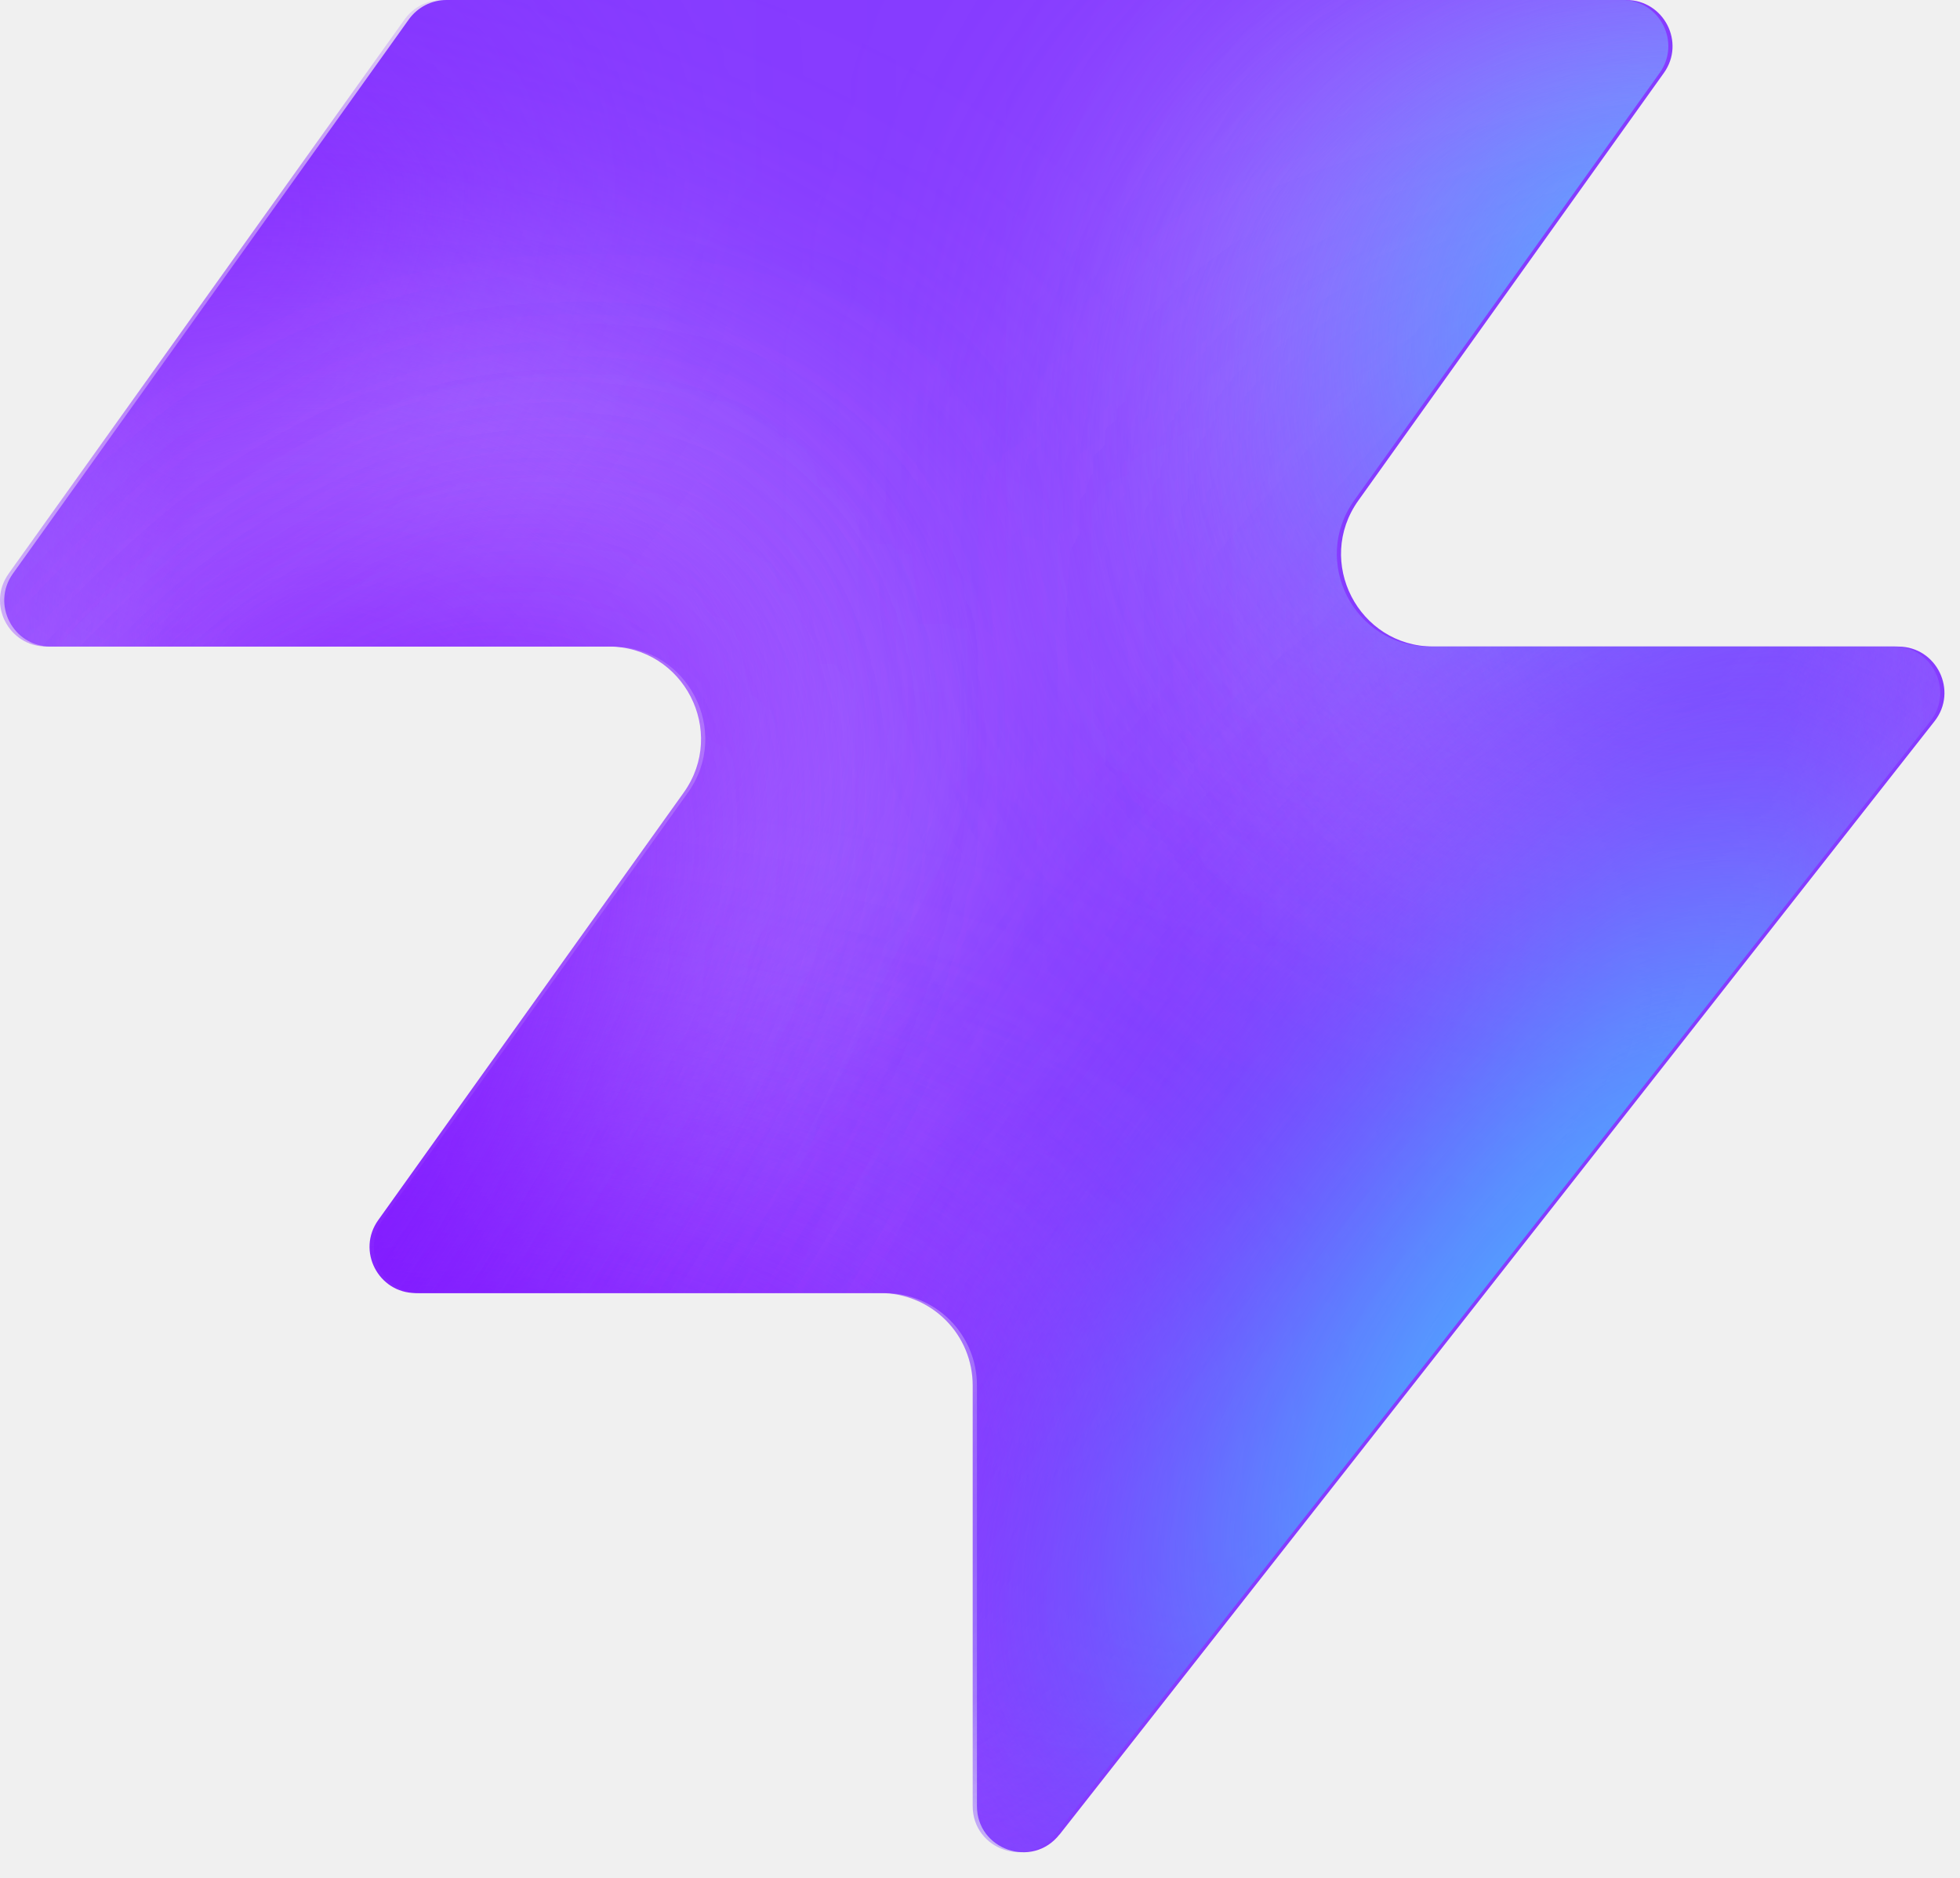
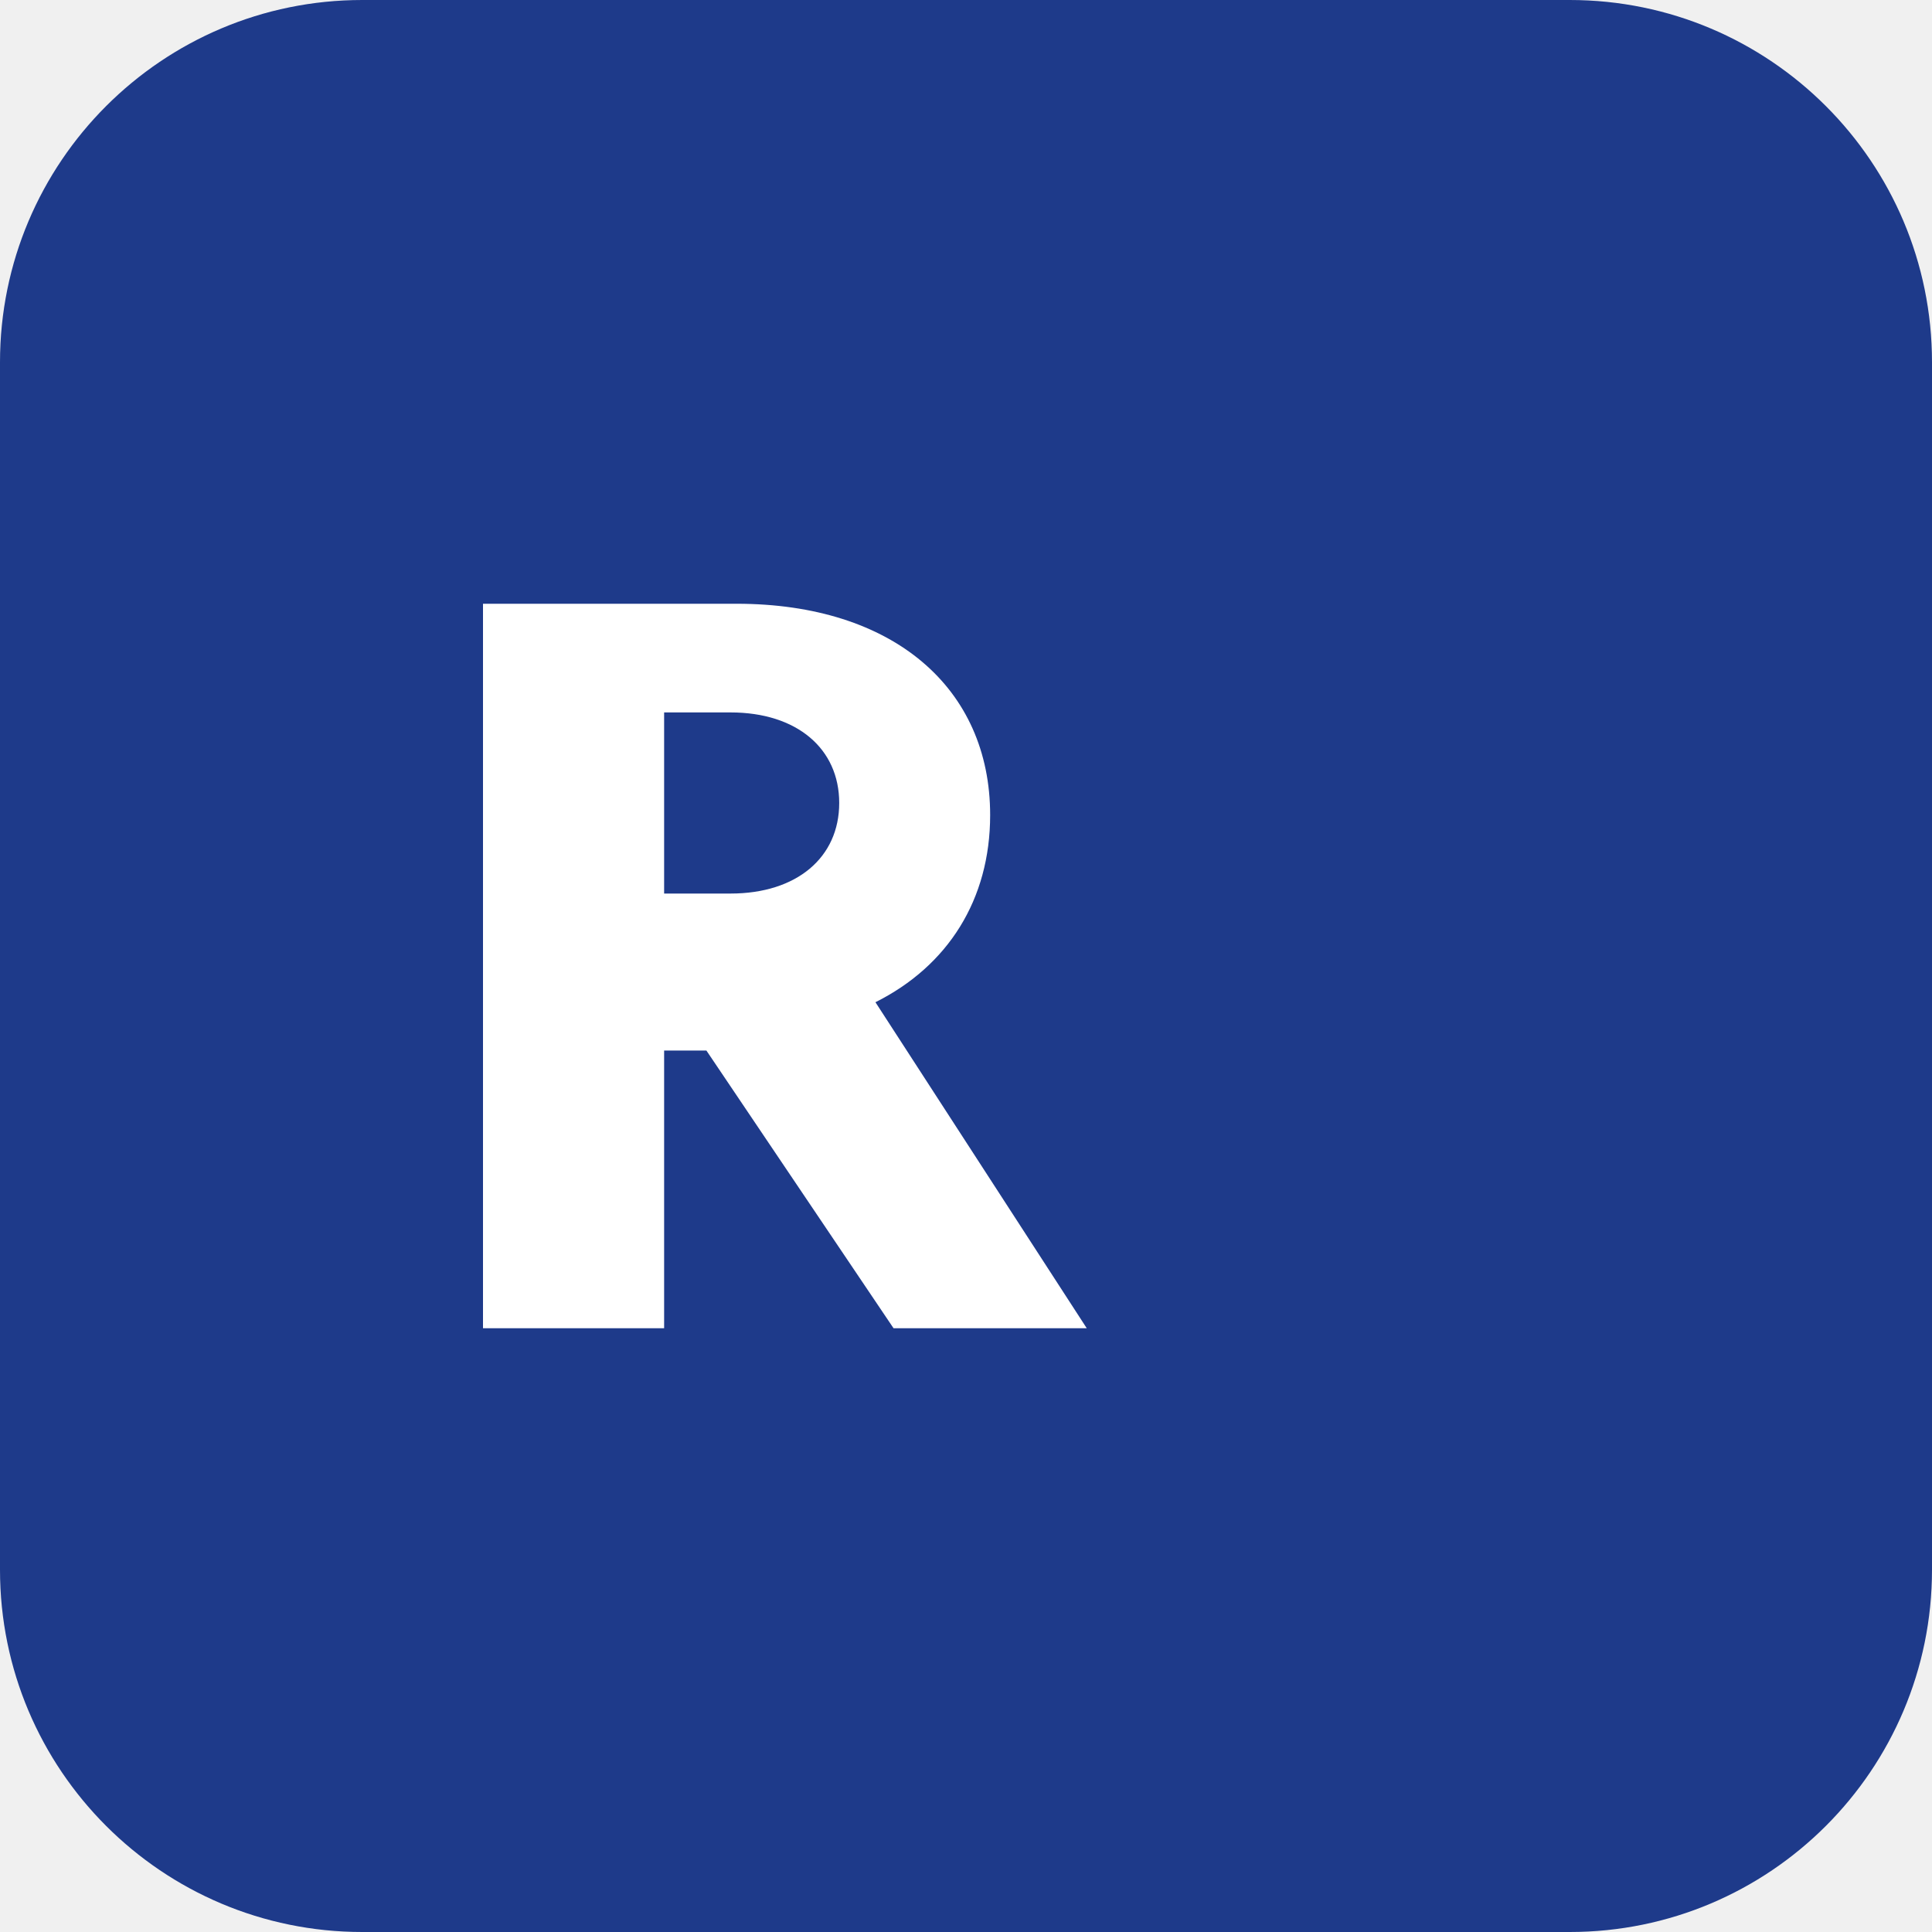
- <svg xmlns="http://www.w3.org/2000/svg" width="48" height="46" fill="none" viewBox="0 0 48 46">
-   <path fill="#863bff" d="M25.946 44.938c-.664.845-2.021.375-2.021-.698V33.937a2.26 2.26 0 0 0-2.262-2.262H10.287c-.92 0-1.456-1.04-.92-1.788l7.48-10.471c1.07-1.497 0-3.578-1.842-3.578H1.237c-.92 0-1.456-1.04-.92-1.788L10.013.474c.214-.297.556-.474.92-.474h28.894c.92 0 1.456 1.04.92 1.788l-7.48 10.471c-1.07 1.498 0 3.579 1.842 3.579h11.377c.943 0 1.473 1.088.89 1.83L25.947 44.94z" style="fill:#863bff;fill:color(display-p3 .525 .23 1);fill-opacity:1" />
-   <mask id="a" width="48" height="46" x="0" y="0" maskUnits="userSpaceOnUse" style="mask-type:alpha">
-     <path fill="#000" d="M25.842 44.938c-.664.844-2.021.375-2.021-.698V33.937a2.26 2.26 0 0 0-2.262-2.262H10.183c-.92 0-1.456-1.04-.92-1.788l7.48-10.471c1.07-1.498 0-3.579-1.842-3.579H1.133c-.92 0-1.456-1.04-.92-1.787L9.91.473c.214-.297.556-.474.92-.474h28.894c.92 0 1.456 1.04.92 1.788l-7.48 10.471c-1.07 1.498 0 3.578 1.842 3.578h11.377c.943 0 1.473 1.088.89 1.832L25.843 44.94z" style="fill:#000;fill-opacity:1" />
-   </mask>
-   <g mask="url(#a)">
-     <g filter="url(#b)">
-       <ellipse cx="5.508" cy="14.704" fill="#ede6ff" rx="5.508" ry="14.704" style="fill:#ede6ff;fill:color(display-p3 .927 .903 1);fill-opacity:1" transform="matrix(.00324 1 1 -.00324 -4.47 31.516)" />
-     </g>
-     <g filter="url(#c)">
-       <ellipse cx="10.399" cy="29.851" fill="#ede6ff" rx="10.399" ry="29.851" style="fill:#ede6ff;fill:color(display-p3 .927 .903 1);fill-opacity:1" transform="matrix(.00324 1 1 -.00324 -39.328 7.883)" />
-     </g>
-     <g filter="url(#d)">
-       <ellipse cx="5.508" cy="30.487" fill="#7e14ff" rx="5.508" ry="30.487" style="fill:#7e14ff;fill:color(display-p3 .492 .077 1);fill-opacity:1" transform="rotate(89.814 -25.913 -14.639)scale(1 -1)" />
-     </g>
-     <g filter="url(#e)">
-       <ellipse cx="5.508" cy="30.599" fill="#7e14ff" rx="5.508" ry="30.599" style="fill:#7e14ff;fill:color(display-p3 .492 .077 1);fill-opacity:1" transform="rotate(89.814 -32.644 -3.334)scale(1 -1)" />
-     </g>
-     <g filter="url(#f)">
-       <ellipse cx="5.508" cy="30.599" fill="#7e14ff" rx="5.508" ry="30.599" style="fill:#7e14ff;fill:color(display-p3 .492 .077 1);fill-opacity:1" transform="matrix(.00324 1 1 -.00324 -34.34 30.47)" />
-     </g>
-     <g filter="url(#g)">
-       <ellipse cx="14.072" cy="22.078" fill="#ede6ff" rx="14.072" ry="22.078" style="fill:#ede6ff;fill:color(display-p3 .927 .903 1);fill-opacity:1" transform="rotate(93.35 24.506 48.493)scale(-1 1)" />
-     </g>
-     <g filter="url(#h)">
-       <ellipse cx="3.47" cy="21.501" fill="#7e14ff" rx="3.47" ry="21.501" style="fill:#7e14ff;fill:color(display-p3 .492 .077 1);fill-opacity:1" transform="rotate(89.009 28.708 47.59)scale(-1 1)" />
-     </g>
-     <g filter="url(#i)">
-       <ellipse cx="3.47" cy="21.501" fill="#7e14ff" rx="3.47" ry="21.501" style="fill:#7e14ff;fill:color(display-p3 .492 .077 1);fill-opacity:1" transform="rotate(89.009 28.708 47.59)scale(-1 1)" />
-     </g>
-     <g filter="url(#j)">
-       <ellipse cx=".387" cy="8.972" fill="#7e14ff" rx="4.407" ry="29.108" style="fill:#7e14ff;fill:color(display-p3 .492 .077 1);fill-opacity:1" transform="rotate(39.51 .387 8.972)" />
-     </g>
-     <g filter="url(#k)">
-       <ellipse cx="47.523" cy="-6.092" fill="#7e14ff" rx="4.407" ry="29.108" style="fill:#7e14ff;fill:color(display-p3 .492 .077 1);fill-opacity:1" transform="rotate(37.892 47.523 -6.092)" />
-     </g>
-     <g filter="url(#l)">
-       <ellipse cx="41.412" cy="6.333" fill="#47bfff" rx="5.971" ry="9.665" style="fill:#47bfff;fill:color(display-p3 .28 .748 1);fill-opacity:1" transform="rotate(37.892 41.412 6.333)" />
-     </g>
-     <g filter="url(#m)">
-       <ellipse cx="-1.879" cy="38.332" fill="#7e14ff" rx="4.407" ry="29.108" style="fill:#7e14ff;fill:color(display-p3 .492 .077 1);fill-opacity:1" transform="rotate(37.892 -1.88 38.332)" />
-     </g>
-     <g filter="url(#n)">
-       <ellipse cx="-1.879" cy="38.332" fill="#7e14ff" rx="4.407" ry="29.108" style="fill:#7e14ff;fill:color(display-p3 .492 .077 1);fill-opacity:1" transform="rotate(37.892 -1.88 38.332)" />
-     </g>
-     <g filter="url(#o)">
-       <ellipse cx="35.651" cy="29.907" fill="#7e14ff" rx="4.407" ry="29.108" style="fill:#7e14ff;fill:color(display-p3 .492 .077 1);fill-opacity:1" transform="rotate(37.892 35.651 29.907)" />
-     </g>
-     <g filter="url(#p)">
-       <ellipse cx="38.418" cy="32.4" fill="#47bfff" rx="5.971" ry="15.297" style="fill:#47bfff;fill:color(display-p3 .28 .748 1);fill-opacity:1" transform="rotate(37.892 38.418 32.4)" />
-     </g>
-   </g>
-   <defs>
-     <filter id="b" width="60.045" height="41.654" x="-19.77" y="16.149" color-interpolation-filters="sRGB" filterUnits="userSpaceOnUse">
-       <feFlood flood-opacity="0" result="BackgroundImageFix" />
-       <feBlend in="SourceGraphic" in2="BackgroundImageFix" result="shape" />
-       <feGaussianBlur result="effect1_foregroundBlur_2002_17158" stdDeviation="7.659" />
-     </filter>
-     <filter id="c" width="90.34" height="51.437" x="-54.613" y="-7.533" color-interpolation-filters="sRGB" filterUnits="userSpaceOnUse">
-       <feFlood flood-opacity="0" result="BackgroundImageFix" />
-       <feBlend in="SourceGraphic" in2="BackgroundImageFix" result="shape" />
-       <feGaussianBlur result="effect1_foregroundBlur_2002_17158" stdDeviation="7.659" />
-     </filter>
-     <filter id="d" width="79.355" height="29.4" x="-49.64" y="2.03" color-interpolation-filters="sRGB" filterUnits="userSpaceOnUse">
-       <feFlood flood-opacity="0" result="BackgroundImageFix" />
-       <feBlend in="SourceGraphic" in2="BackgroundImageFix" result="shape" />
-       <feGaussianBlur result="effect1_foregroundBlur_2002_17158" stdDeviation="4.596" />
-     </filter>
-     <filter id="e" width="79.579" height="29.4" x="-45.045" y="20.029" color-interpolation-filters="sRGB" filterUnits="userSpaceOnUse">
-       <feFlood flood-opacity="0" result="BackgroundImageFix" />
-       <feBlend in="SourceGraphic" in2="BackgroundImageFix" result="shape" />
-       <feGaussianBlur result="effect1_foregroundBlur_2002_17158" stdDeviation="4.596" />
-     </filter>
-     <filter id="f" width="79.579" height="29.4" x="-43.513" y="21.178" color-interpolation-filters="sRGB" filterUnits="userSpaceOnUse">
-       <feFlood flood-opacity="0" result="BackgroundImageFix" />
-       <feBlend in="SourceGraphic" in2="BackgroundImageFix" result="shape" />
-       <feGaussianBlur result="effect1_foregroundBlur_2002_17158" stdDeviation="4.596" />
-     </filter>
-     <filter id="g" width="74.749" height="58.852" x="15.756" y="-17.901" color-interpolation-filters="sRGB" filterUnits="userSpaceOnUse">
-       <feFlood flood-opacity="0" result="BackgroundImageFix" />
-       <feBlend in="SourceGraphic" in2="BackgroundImageFix" result="shape" />
-       <feGaussianBlur result="effect1_foregroundBlur_2002_17158" stdDeviation="7.659" />
-     </filter>
-     <filter id="h" width="61.377" height="25.362" x="23.548" y="2.284" color-interpolation-filters="sRGB" filterUnits="userSpaceOnUse">
-       <feFlood flood-opacity="0" result="BackgroundImageFix" />
-       <feBlend in="SourceGraphic" in2="BackgroundImageFix" result="shape" />
-       <feGaussianBlur result="effect1_foregroundBlur_2002_17158" stdDeviation="4.596" />
-     </filter>
-     <filter id="i" width="61.377" height="25.362" x="23.548" y="2.284" color-interpolation-filters="sRGB" filterUnits="userSpaceOnUse">
-       <feFlood flood-opacity="0" result="BackgroundImageFix" />
-       <feBlend in="SourceGraphic" in2="BackgroundImageFix" result="shape" />
-       <feGaussianBlur result="effect1_foregroundBlur_2002_17158" stdDeviation="4.596" />
-     </filter>
-     <filter id="j" width="56.045" height="63.649" x="-27.636" y="-22.853" color-interpolation-filters="sRGB" filterUnits="userSpaceOnUse">
-       <feFlood flood-opacity="0" result="BackgroundImageFix" />
-       <feBlend in="SourceGraphic" in2="BackgroundImageFix" result="shape" />
-       <feGaussianBlur result="effect1_foregroundBlur_2002_17158" stdDeviation="4.596" />
-     </filter>
-     <filter id="k" width="54.814" height="64.646" x="20.116" y="-38.415" color-interpolation-filters="sRGB" filterUnits="userSpaceOnUse">
-       <feFlood flood-opacity="0" result="BackgroundImageFix" />
-       <feBlend in="SourceGraphic" in2="BackgroundImageFix" result="shape" />
-       <feGaussianBlur result="effect1_foregroundBlur_2002_17158" stdDeviation="4.596" />
-     </filter>
-     <filter id="l" width="33.541" height="35.313" x="24.641" y="-11.323" color-interpolation-filters="sRGB" filterUnits="userSpaceOnUse">
-       <feFlood flood-opacity="0" result="BackgroundImageFix" />
-       <feBlend in="SourceGraphic" in2="BackgroundImageFix" result="shape" />
-       <feGaussianBlur result="effect1_foregroundBlur_2002_17158" stdDeviation="4.596" />
-     </filter>
-     <filter id="m" width="54.814" height="64.646" x="-29.286" y="6.009" color-interpolation-filters="sRGB" filterUnits="userSpaceOnUse">
-       <feFlood flood-opacity="0" result="BackgroundImageFix" />
-       <feBlend in="SourceGraphic" in2="BackgroundImageFix" result="shape" />
-       <feGaussianBlur result="effect1_foregroundBlur_2002_17158" stdDeviation="4.596" />
-     </filter>
-     <filter id="n" width="54.814" height="64.646" x="-29.286" y="6.009" color-interpolation-filters="sRGB" filterUnits="userSpaceOnUse">
-       <feFlood flood-opacity="0" result="BackgroundImageFix" />
-       <feBlend in="SourceGraphic" in2="BackgroundImageFix" result="shape" />
-       <feGaussianBlur result="effect1_foregroundBlur_2002_17158" stdDeviation="4.596" />
-     </filter>
-     <filter id="o" width="54.814" height="64.646" x="8.244" y="-2.416" color-interpolation-filters="sRGB" filterUnits="userSpaceOnUse">
-       <feFlood flood-opacity="0" result="BackgroundImageFix" />
-       <feBlend in="SourceGraphic" in2="BackgroundImageFix" result="shape" />
-       <feGaussianBlur result="effect1_foregroundBlur_2002_17158" stdDeviation="4.596" />
-     </filter>
-     <filter id="p" width="39.409" height="43.623" x="18.713" y="10.588" color-interpolation-filters="sRGB" filterUnits="userSpaceOnUse">
-       <feFlood flood-opacity="0" result="BackgroundImageFix" />
-       <feBlend in="SourceGraphic" in2="BackgroundImageFix" result="shape" />
-       <feGaussianBlur result="effect1_foregroundBlur_2002_17158" stdDeviation="4.596" />
-     </filter>
-   </defs>
+ <svg xmlns="http://www.w3.org/2000/svg" viewBox="0 0 32 32">
+   <rect width="32" height="32" rx="6" fill="#1E3A8A" />
+   <path d="M8 22 V10 h4.2 c2.6 0 4.2 1.4 4.2 3.5 0 1.4-.7 2.5-1.9 3.1 L18 22 h-3.2 l-3.1-4.6 H11 V22 H8zm3-7.2 h1.1 c1.1 0 1.8-.6 1.8-1.5s-.7-1.5-1.8-1.5 H11 v3z" fill="#fff" />
</svg>
